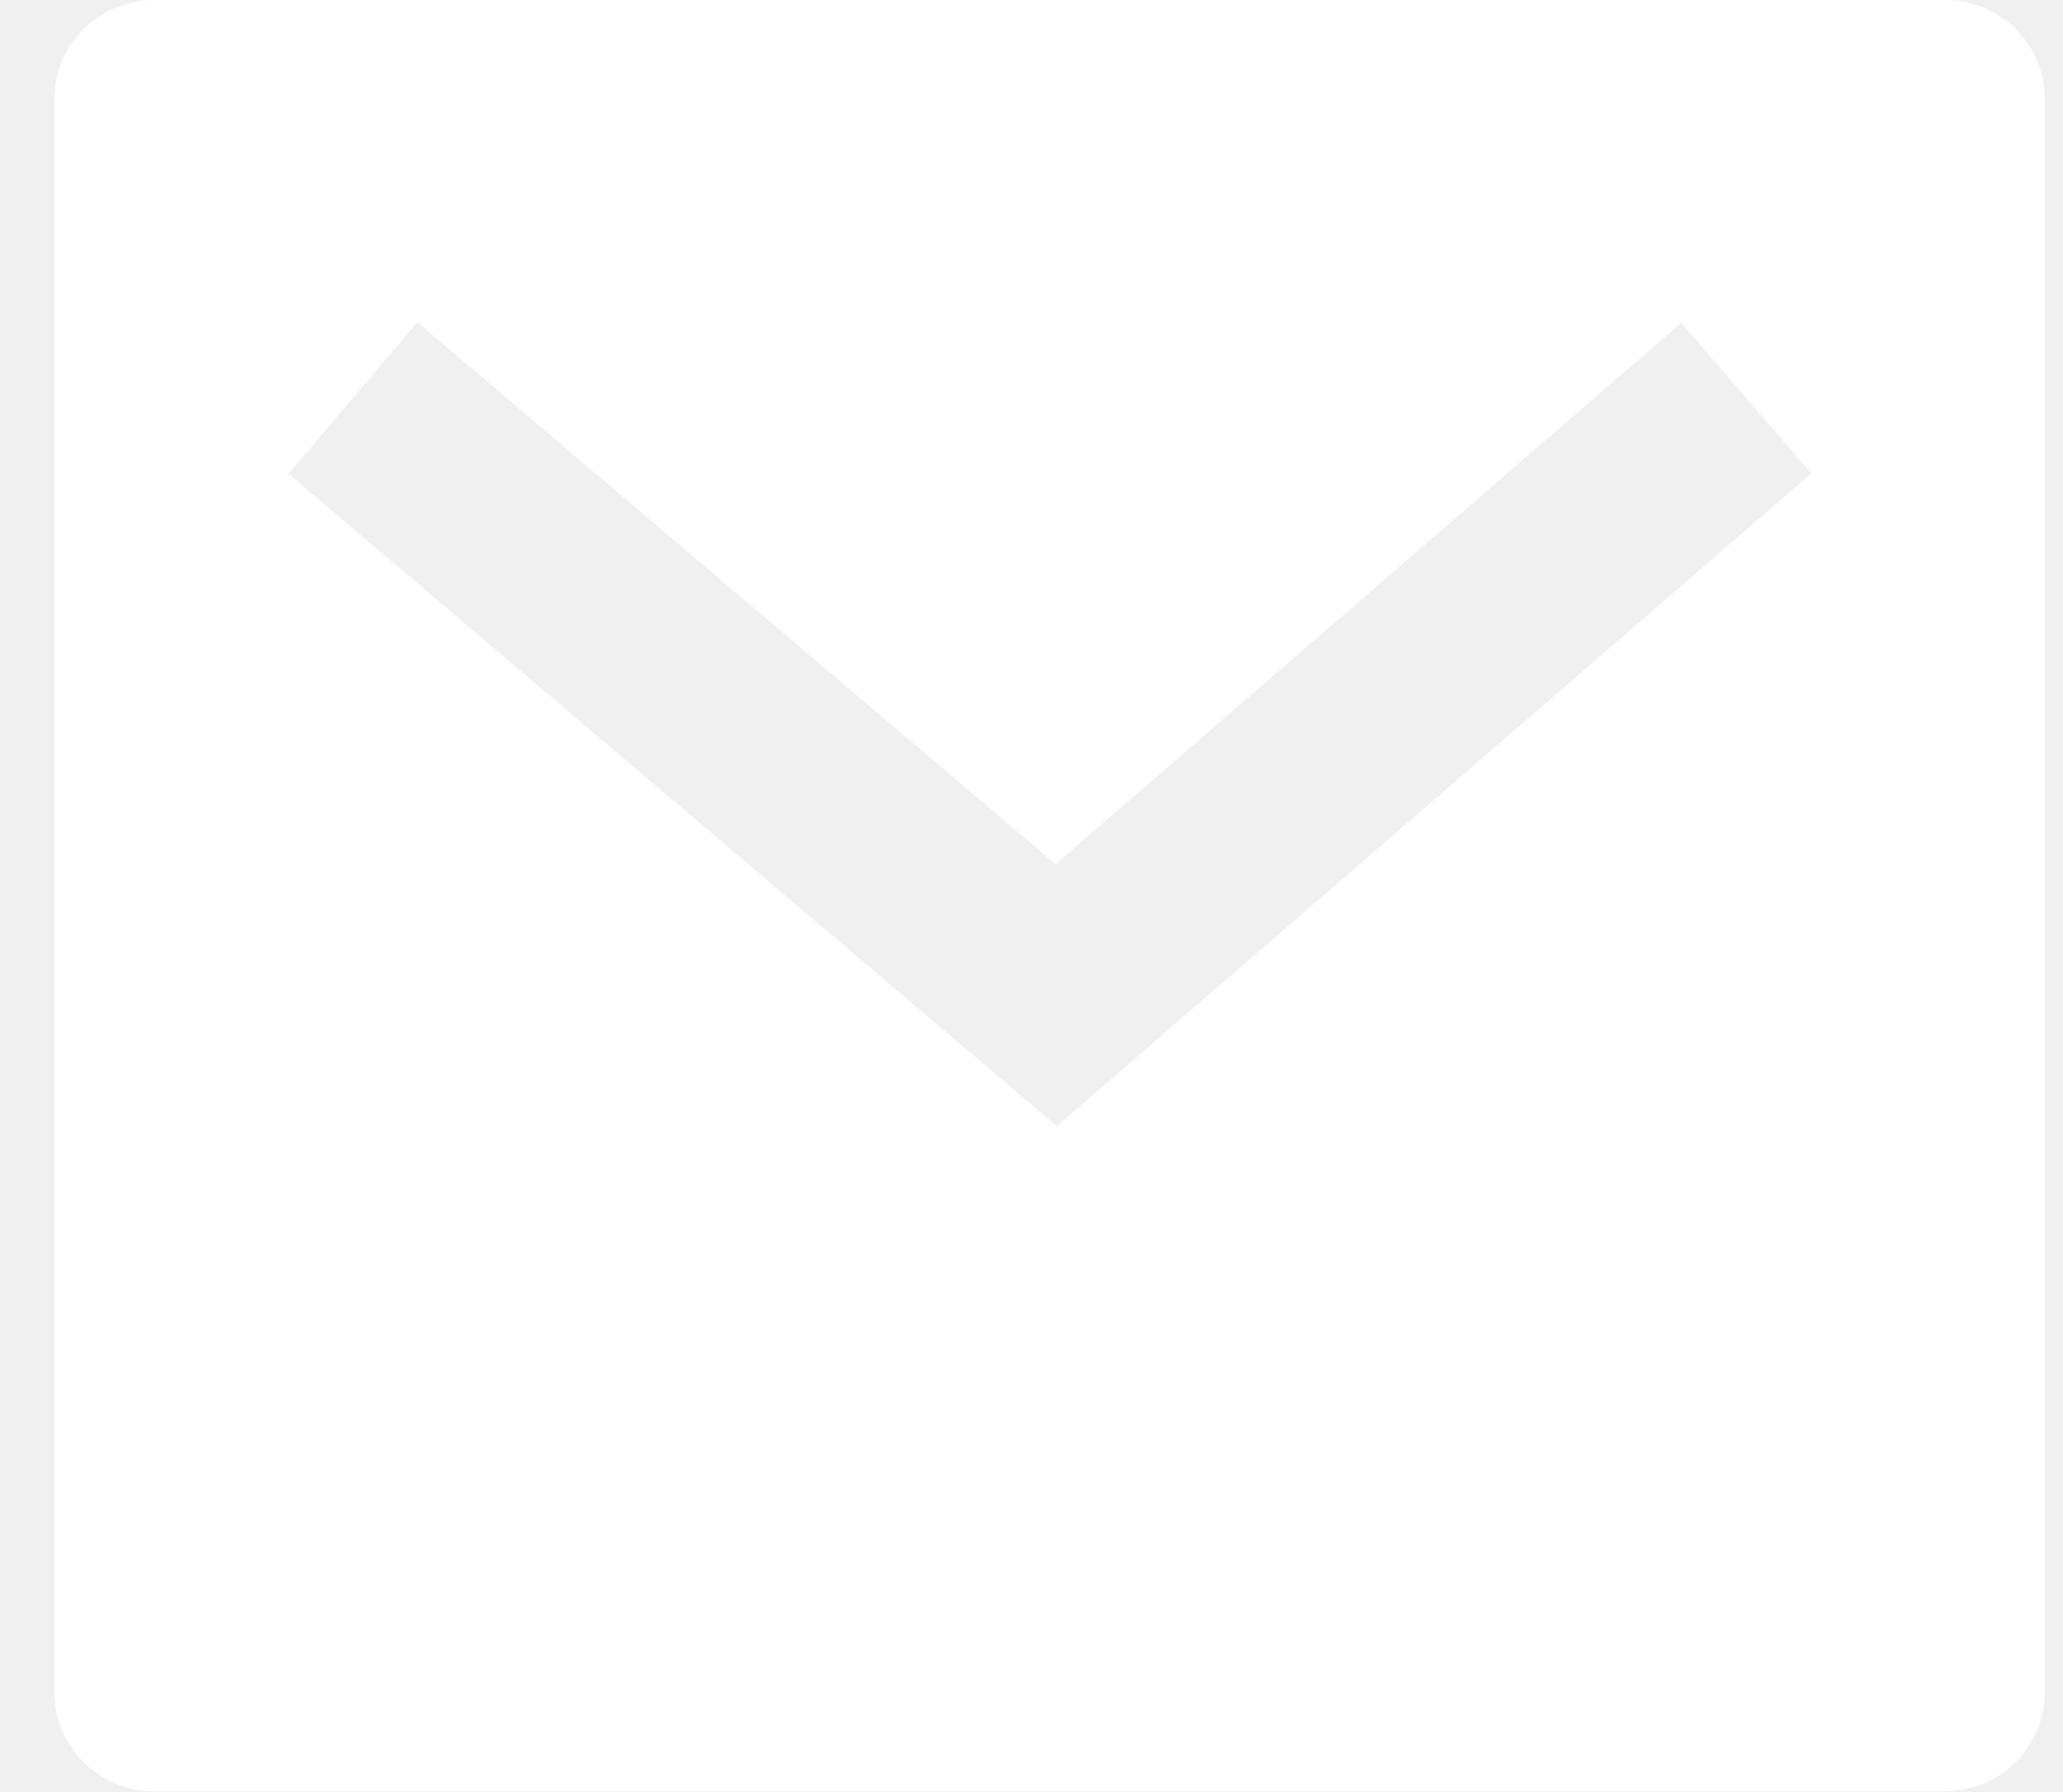
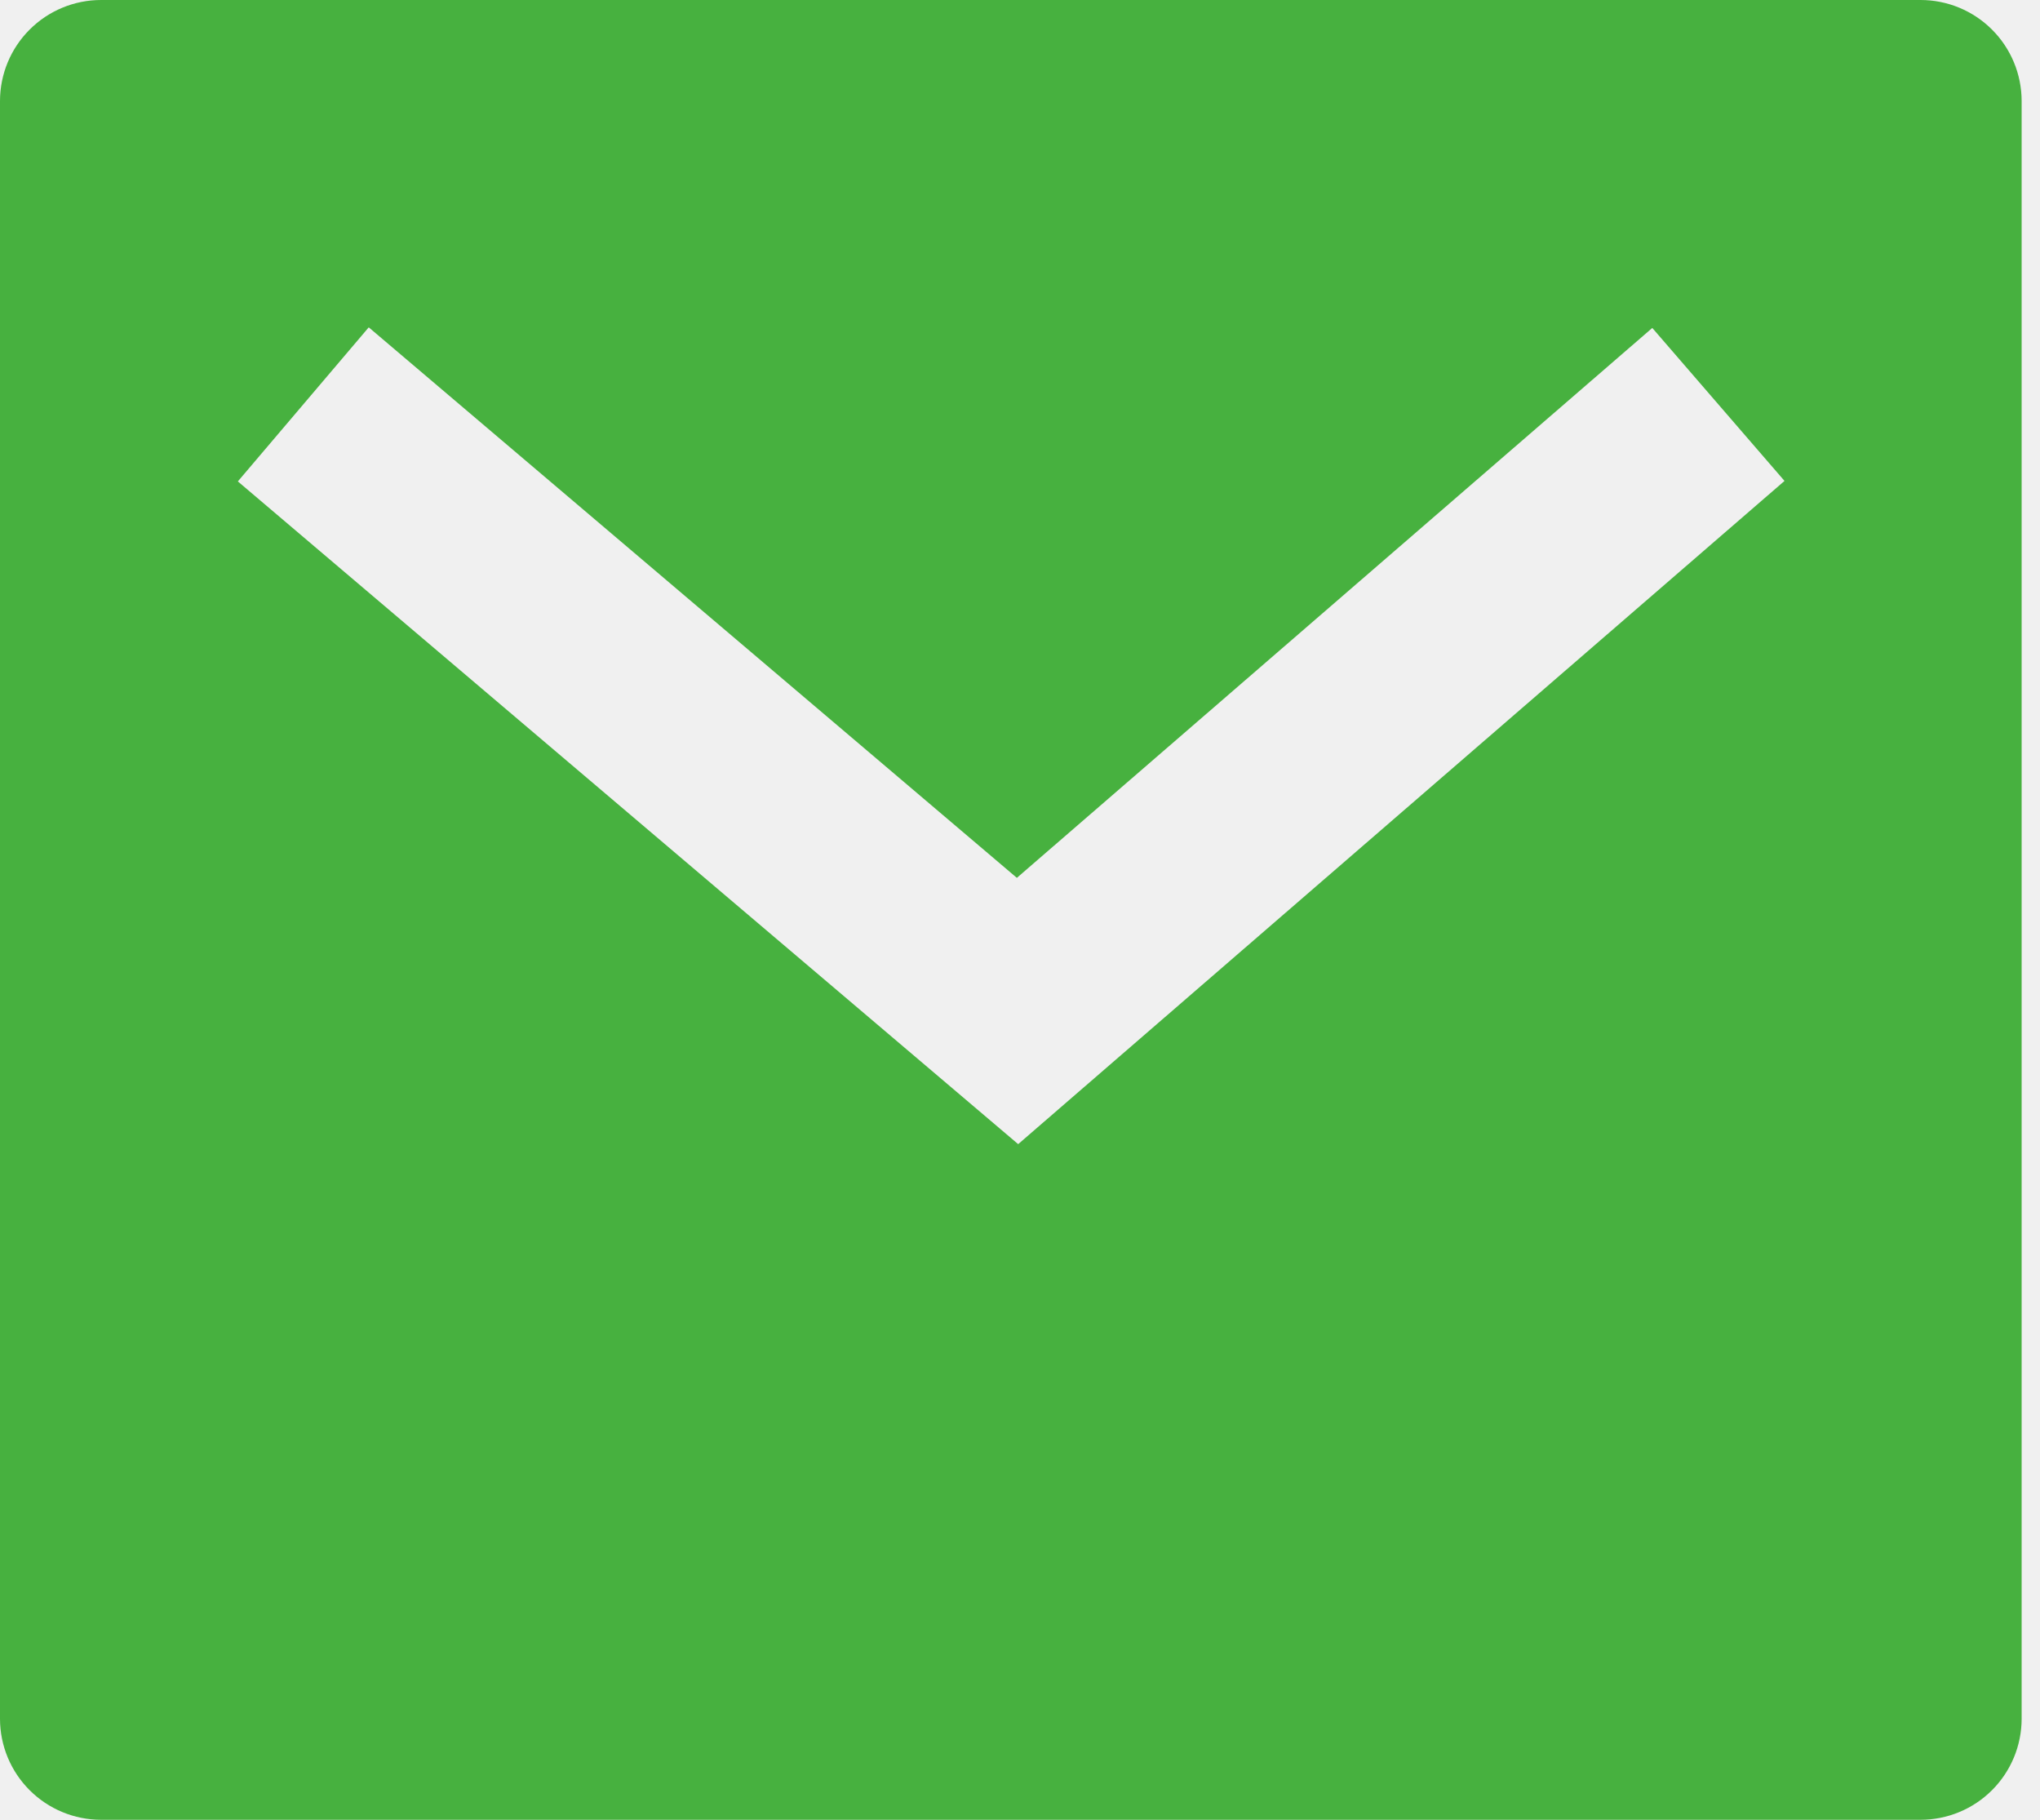
- <svg xmlns="http://www.w3.org/2000/svg" width="38" height="33" viewBox="0 0 38 33" fill="none">
-   <path d="M2.833 0H35.833C36.32 0 36.786 0.193 37.13 0.537C37.474 0.881 37.667 1.347 37.667 1.833V31.167C37.667 31.653 37.474 32.119 37.13 32.463C36.786 32.807 36.32 33 35.833 33H2.833C2.347 33 1.881 32.807 1.537 32.463C1.193 32.119 1 31.653 1 31.167V1.833C1 1.347 1.193 0.881 1.537 0.537C1.881 0.193 2.347 0 2.833 0ZM19.443 15.919L7.688 5.936L5.314 8.73L19.467 20.748L33.366 8.721L30.968 5.947L19.443 15.919Z" fill="white" />
+ <svg xmlns="http://www.w3.org/2000/svg" width="37" height="33" viewBox="0 0 37 33" fill="none">
+   <path d="M1.833 0H34.833C35.32 0 35.786 0.193 36.13 0.537C36.474 0.881 36.667 1.347 36.667 1.833V31.167C36.667 31.653 36.474 32.119 36.13 32.463C35.786 32.807 35.32 33 34.833 33H1.833C1.347 33 0.881 32.807 0.537 32.463C0.193 32.119 0 31.653 0 31.167V1.833C0 1.347 0.193 0.881 0.537 0.537C0.881 0.193 1.347 0 1.833 0ZM18.443 15.919L6.688 5.936L4.314 8.73L18.467 20.748L32.366 8.721L29.968 5.947L18.443 15.919Z" fill="#47B13F" />
</svg>
